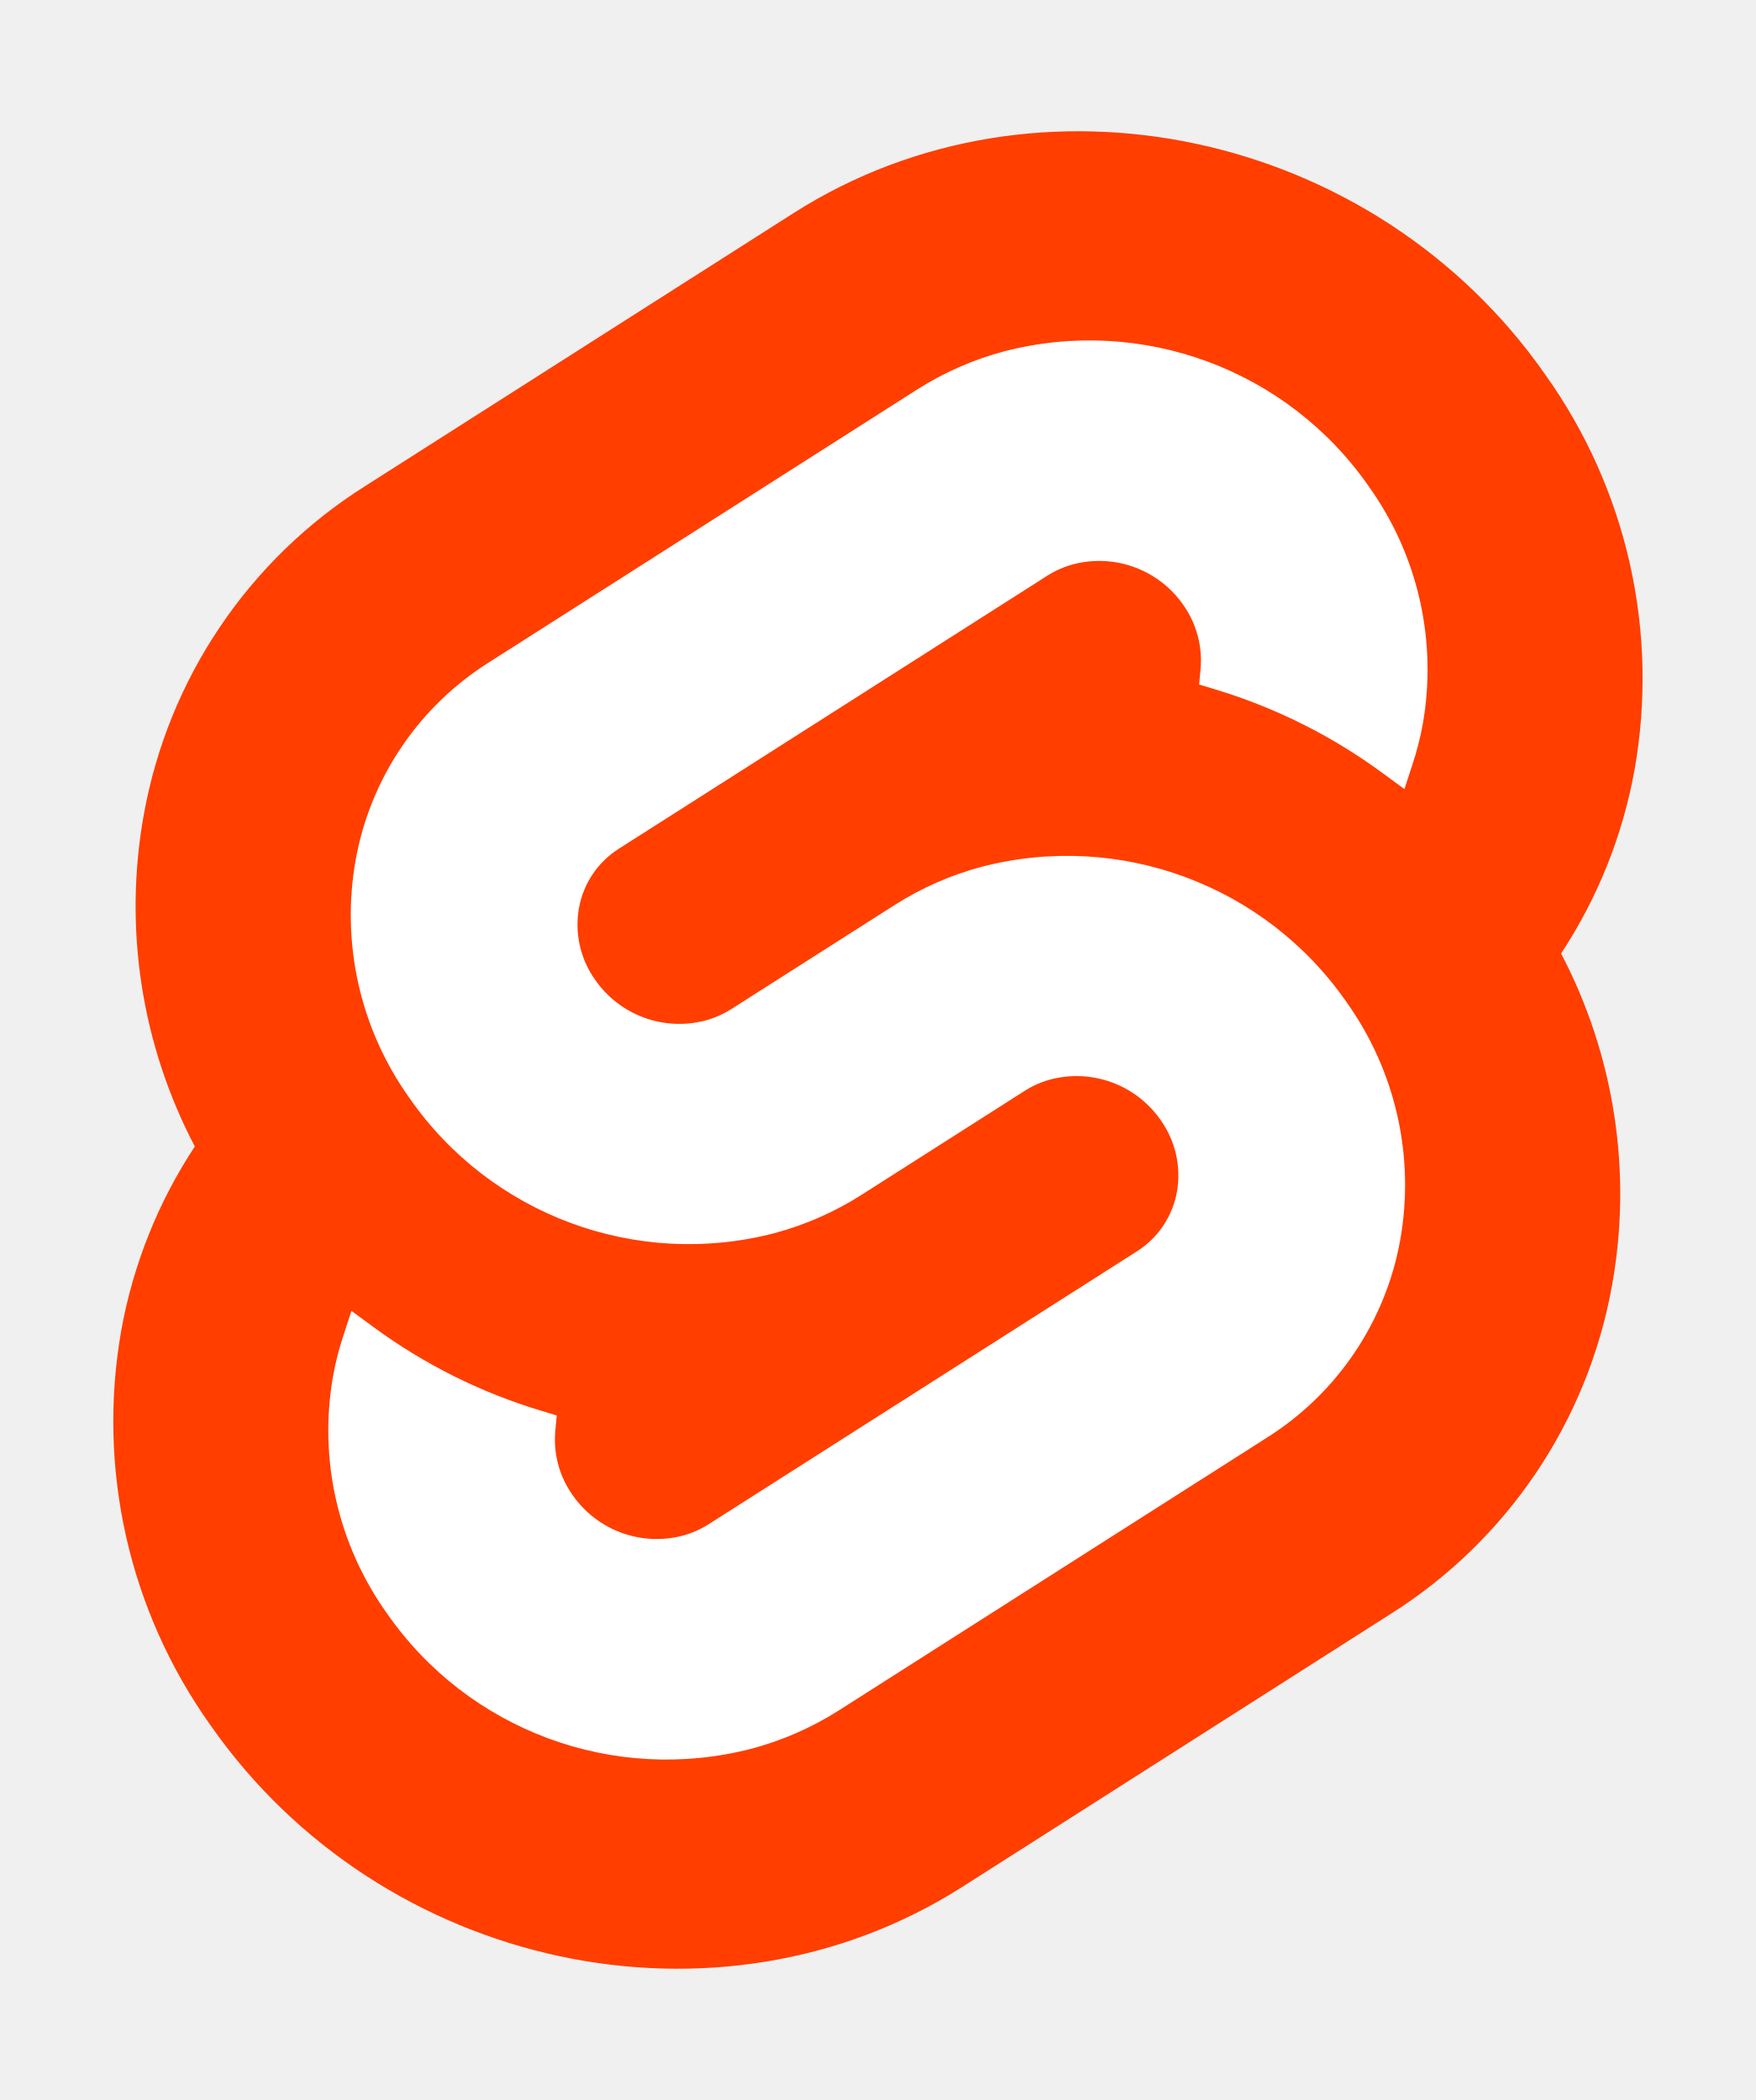
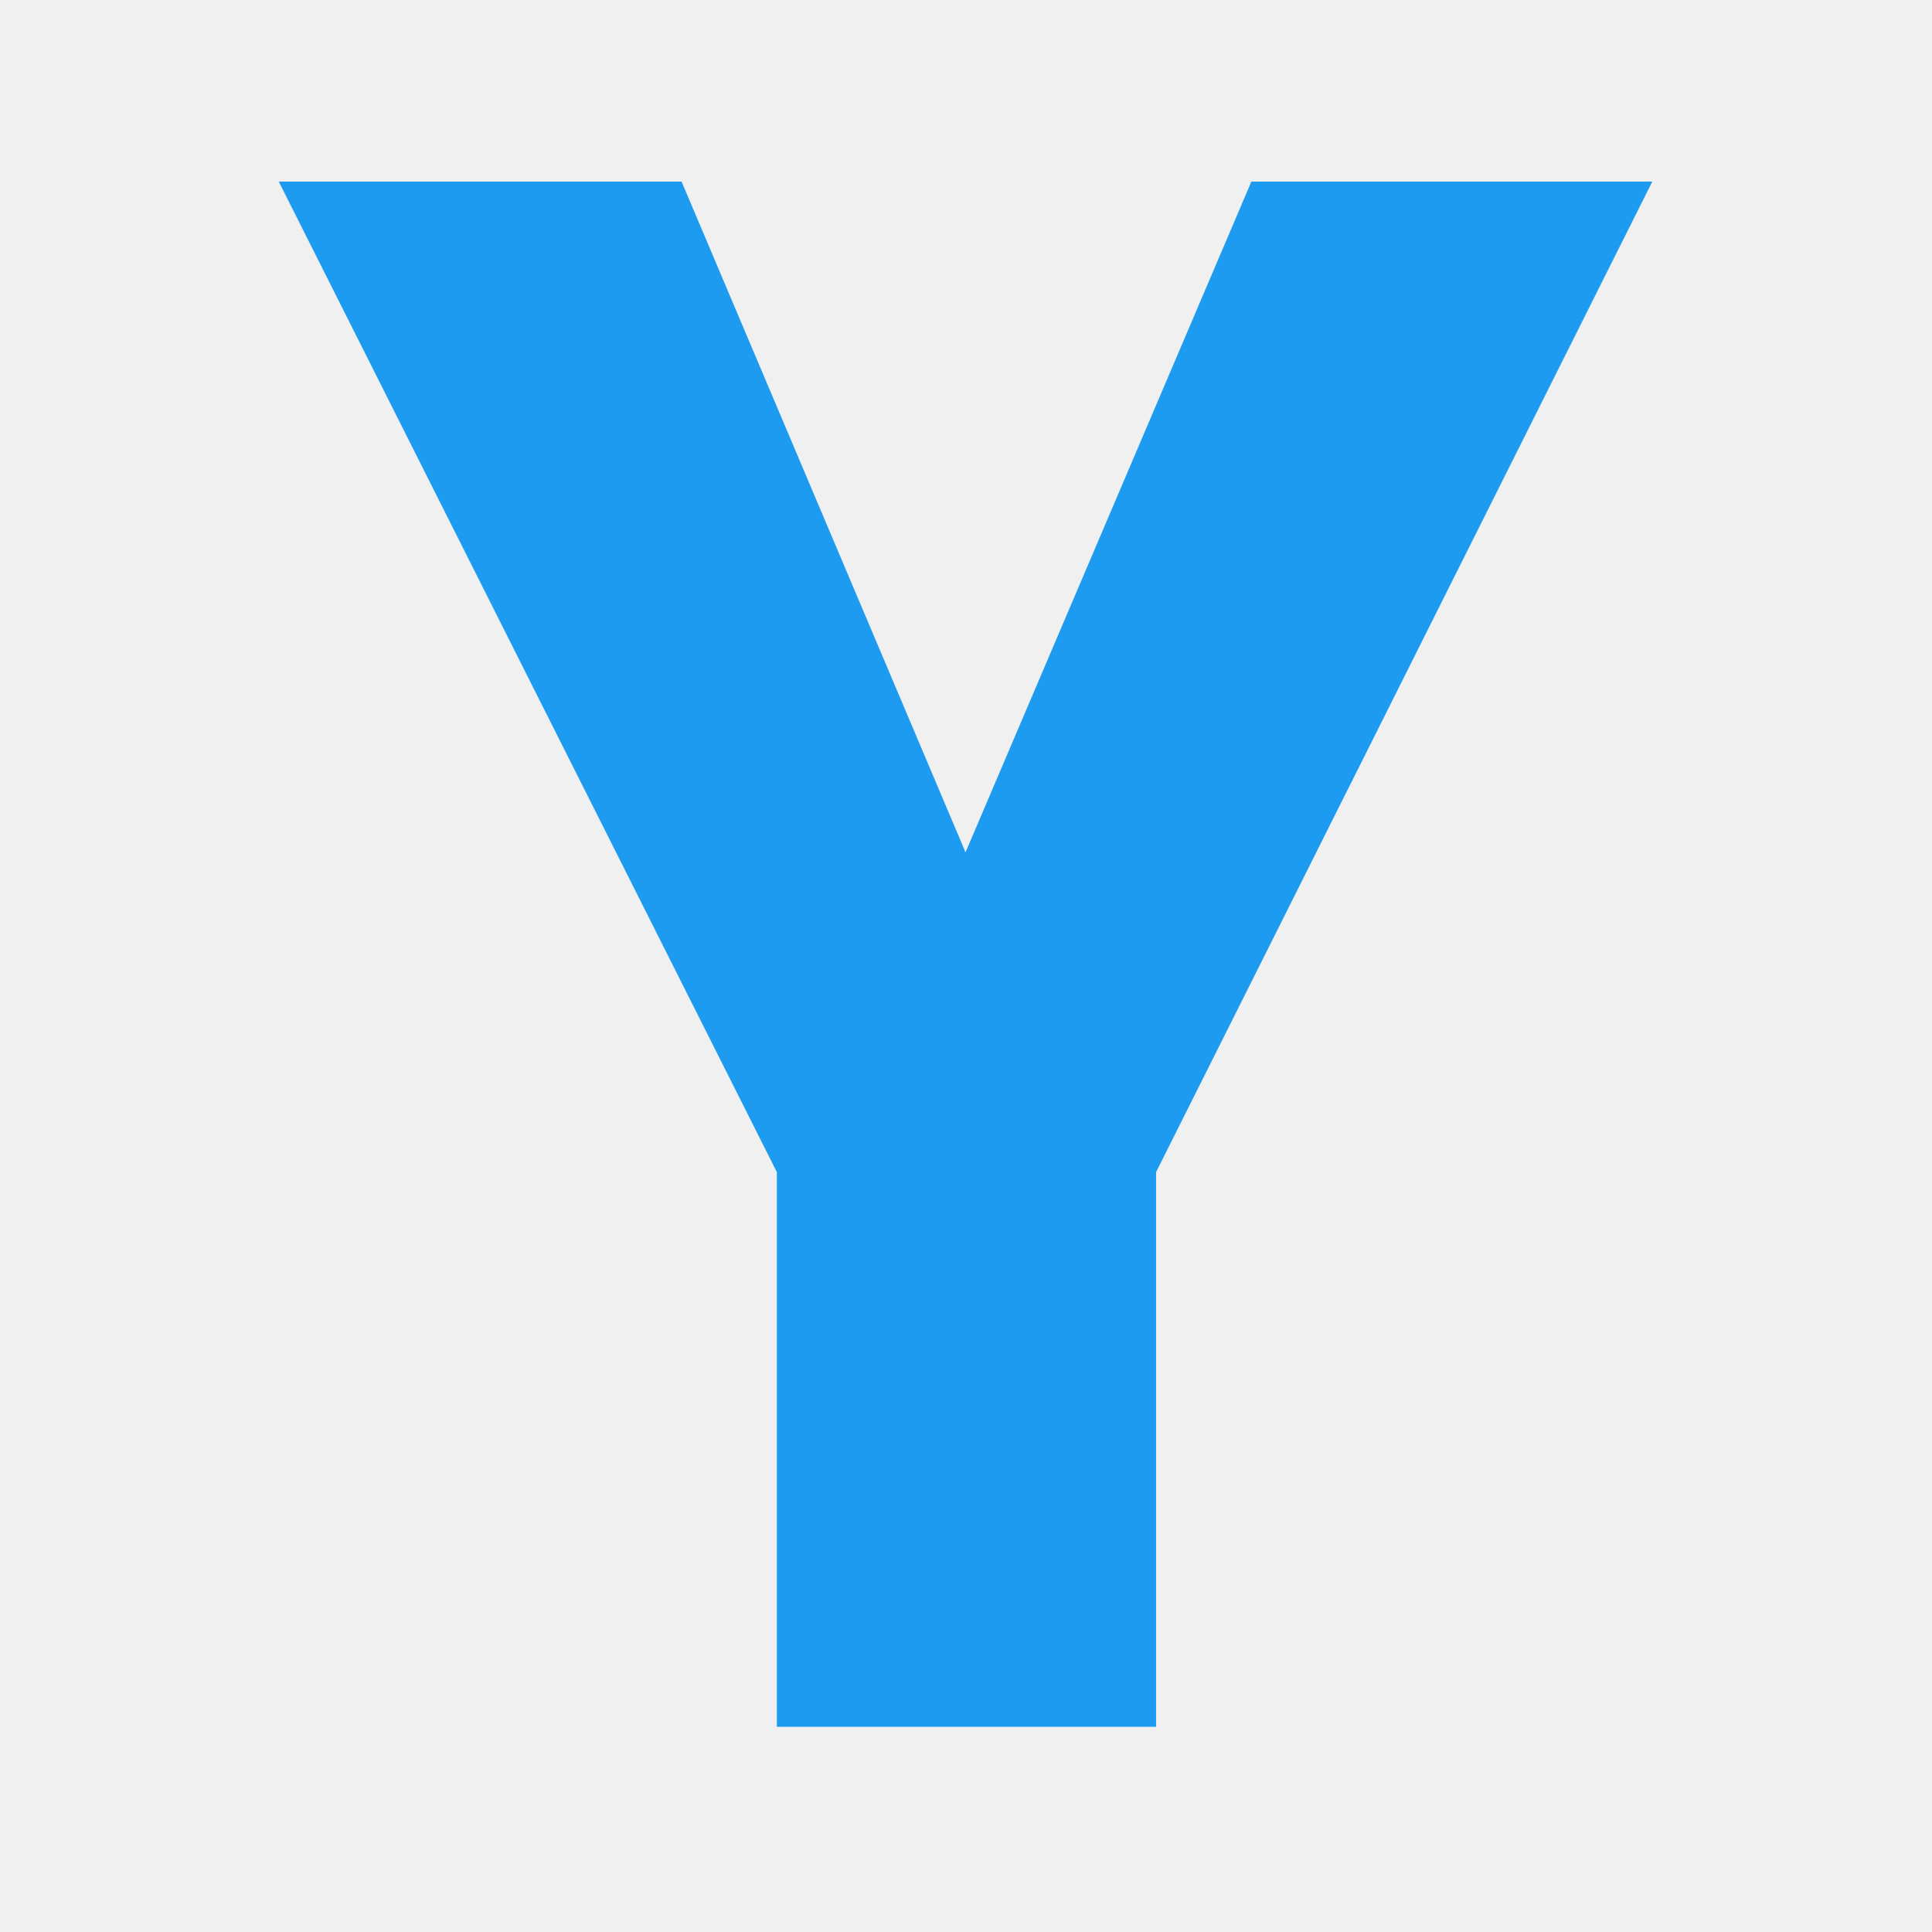
- <svg xmlns="http://www.w3.org/2000/svg" width="107" height="128" viewBox="0 0 107 128">
-   <path d="M94.157 22.819c-10.4-14.885-30.94-19.297-45.792-9.835L22.282 29.608A29.92 29.92 0 0 0 8.764 49.65a31.5 31.5 0 0 0 3.108 20.231 30 30 0 0 0-4.477 11.183 31.9 31.9 0 0 0 5.448 24.116c10.402 14.887 30.942 19.297 45.791 9.835l26.083-16.624A29.92 29.92 0 0 0 98.235 78.35a31.53 31.53 0 0 0-3.105-20.232 30 30 0 0 0 4.474-11.182 31.88 31.88 0 0 0-5.447-24.116" style="fill:#ff3e00" />
-   <path d="M45.817 106.582a20.72 20.72 0 0 1-22.237-8.243 19.17 19.17 0 0 1-3.277-14.503 18 18 0 0 1 .624-2.435l.49-1.498 1.337.981a33.6 33.6 0 0 0 10.203 5.098l.97.294-.09.968a5.85 5.85 0 0 0 1.052 3.878 6.24 6.24 0 0 0 6.695 2.485 5.8 5.8 0 0 0 1.603-.704L69.27 76.28a5.43 5.43 0 0 0 2.45-3.631 5.8 5.8 0 0 0-.987-4.371 6.24 6.24 0 0 0-6.698-2.487 5.7 5.7 0 0 0-1.6.704l-9.953 6.345a19 19 0 0 1-5.296 2.326 20.72 20.72 0 0 1-22.237-8.243 19.17 19.17 0 0 1-3.277-14.502 17.99 17.99 0 0 1 8.13-12.052l26.081-16.623a19 19 0 0 1 5.3-2.329 20.72 20.72 0 0 1 22.237 8.243 19.17 19.17 0 0 1 3.277 14.503 18 18 0 0 1-.624 2.435l-.49 1.498-1.337-.98a33.6 33.6 0 0 0-10.203-5.1l-.97-.294.09-.968a5.86 5.86 0 0 0-1.052-3.878 6.24 6.24 0 0 0-6.696-2.485 5.8 5.8 0 0 0-1.602.704L37.73 51.72a5.42 5.42 0 0 0-2.449 3.63 5.79 5.79 0 0 0 .986 4.372 6.24 6.24 0 0 0 6.698 2.486 5.8 5.8 0 0 0 1.602-.704l9.952-6.342a19 19 0 0 1 5.295-2.328 20.72 20.72 0 0 1 22.237 8.242 19.17 19.17 0 0 1 3.277 14.503 18 18 0 0 1-8.13 12.053l-26.081 16.622a19 19 0 0 1-5.3 2.328" style="fill:#fff" />
+ <svg xmlns="http://www.w3.org/2000/svg" viewBox="0 0 32 32">
+   <text x="16" y="28.6" text-anchor="middle" font-family="-apple-system, BlinkMacSystemFont, 'Segoe UI', Roboto, 'Helvetica Neue', Arial, 'Noto Sans', sans-serif" font-size="36" font-weight="800" fill="#1d9bf0">Y</text>
</svg>
